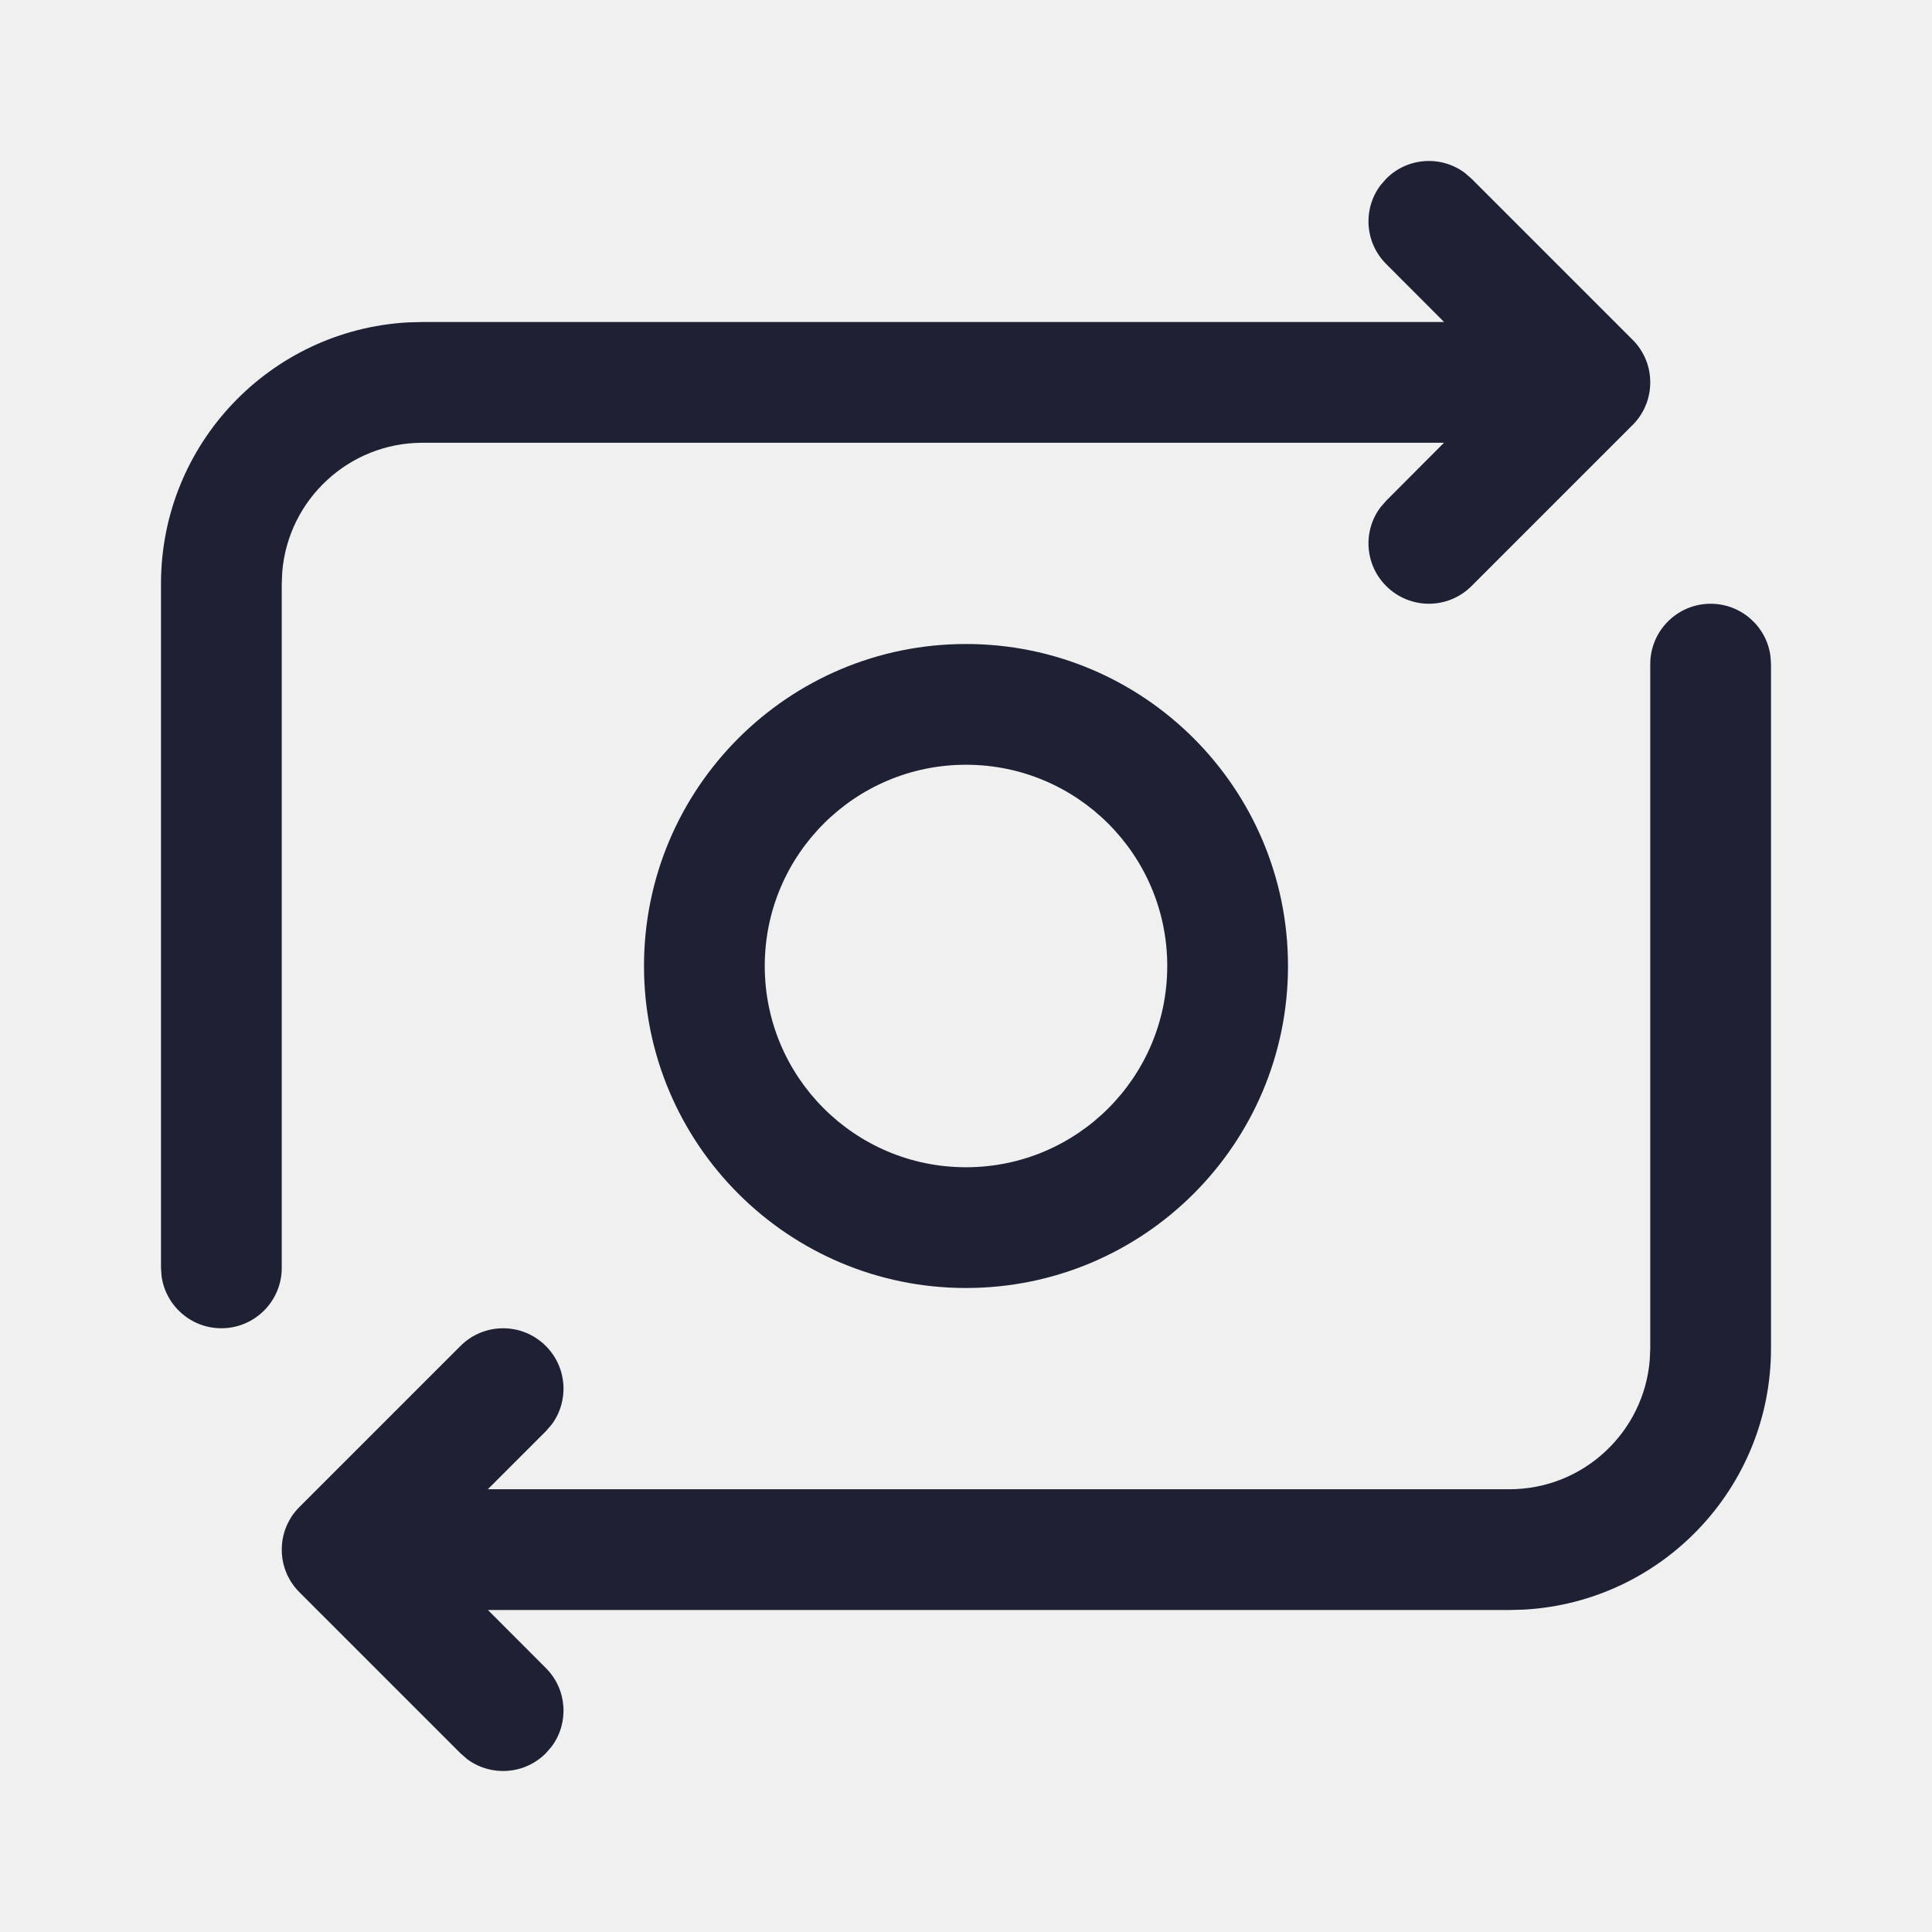
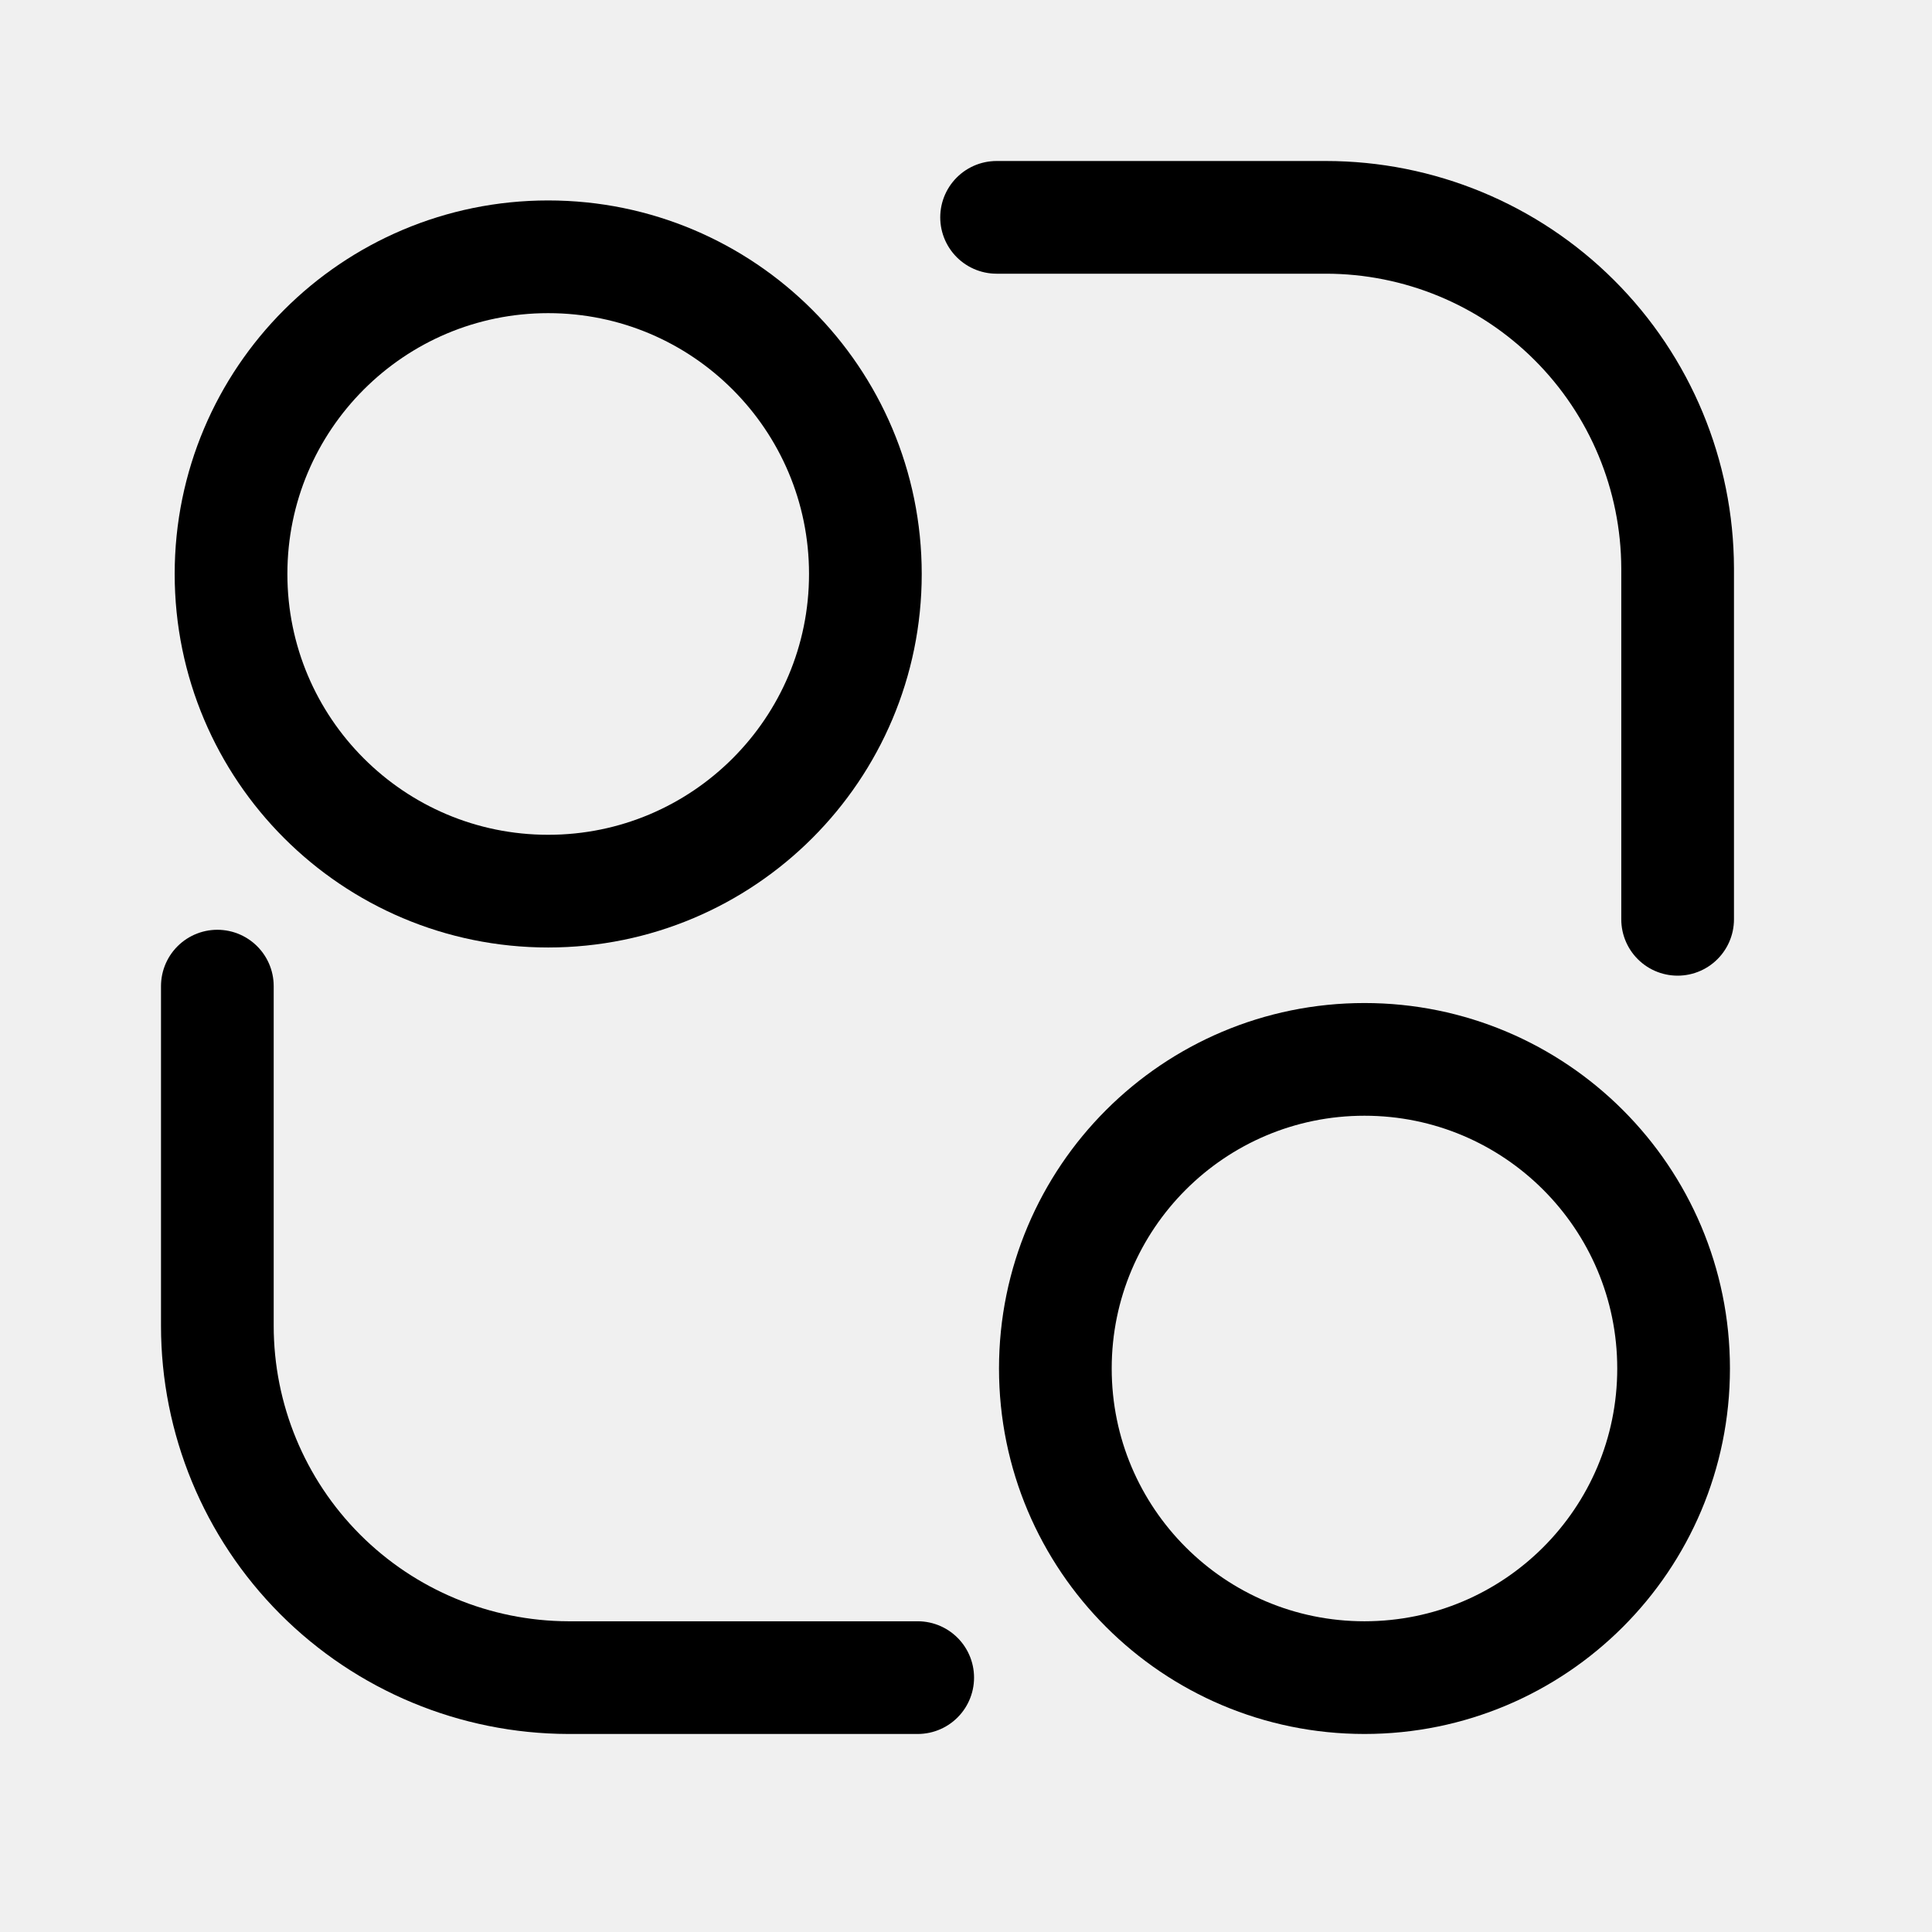
<svg xmlns="http://www.w3.org/2000/svg" width="24" height="24" viewBox="0 0 24 24" fill="none">
-   <path d="M21.25 7.5C21.63 7.5 21.944 7.782 21.993 8.148L22 8.25V16.75C22 18.483 20.643 19.899 18.934 19.995L18.75 20H6.061L6.78 20.72C7.047 20.986 7.071 21.403 6.853 21.696L6.78 21.78C6.514 22.047 6.097 22.071 5.804 21.853L5.72 21.78L3.72 19.78L3.656 19.708C3.654 19.705 3.651 19.702 3.649 19.699L3.72 19.78C3.683 19.743 3.65 19.703 3.623 19.661C3.609 19.641 3.597 19.62 3.586 19.598C3.581 19.589 3.576 19.581 3.572 19.572C3.56 19.545 3.548 19.517 3.538 19.487C3.536 19.48 3.534 19.474 3.532 19.468C3.511 19.4 3.5 19.326 3.5 19.25C3.5 19.212 3.503 19.174 3.508 19.137C3.51 19.125 3.512 19.114 3.515 19.102C3.52 19.077 3.526 19.053 3.533 19.029C3.537 19.017 3.541 19.005 3.545 18.993C3.554 18.97 3.563 18.948 3.573 18.927C3.579 18.915 3.585 18.902 3.592 18.89C3.605 18.866 3.619 18.844 3.634 18.822C3.638 18.816 3.643 18.81 3.647 18.804C3.672 18.771 3.695 18.744 3.72 18.72L5.72 16.72C6.013 16.427 6.487 16.427 6.78 16.72C7.047 16.986 7.071 17.403 6.853 17.696L6.78 17.78L6.06 18.5H18.75C19.668 18.5 20.421 17.793 20.494 16.893L20.5 16.75V8.25C20.5 7.836 20.836 7.5 21.25 7.5ZM18.196 2.147L18.28 2.22L20.28 4.22C20.306 4.245 20.329 4.272 20.351 4.301L20.28 4.22C20.317 4.257 20.35 4.297 20.377 4.339C20.391 4.359 20.403 4.38 20.414 4.402C20.419 4.411 20.424 4.419 20.428 4.428C20.44 4.455 20.452 4.483 20.462 4.513C20.464 4.52 20.466 4.526 20.468 4.532C20.489 4.6 20.5 4.674 20.5 4.75C20.5 4.788 20.497 4.826 20.492 4.863C20.49 4.872 20.488 4.882 20.486 4.892C20.481 4.919 20.475 4.945 20.467 4.971C20.463 4.983 20.459 4.995 20.455 5.007C20.446 5.03 20.437 5.052 20.427 5.074C20.421 5.085 20.415 5.097 20.408 5.11C20.395 5.134 20.381 5.156 20.366 5.178C20.362 5.184 20.358 5.19 20.353 5.196C20.329 5.228 20.308 5.252 20.285 5.276L20.28 5.28L18.28 7.28C17.987 7.573 17.513 7.573 17.22 7.28C16.953 7.014 16.929 6.597 17.147 6.304L17.22 6.22L17.938 5.5H5.25C4.332 5.5 3.579 6.207 3.506 7.106L3.5 7.25V15.75C3.5 16.164 3.164 16.5 2.75 16.5C2.37 16.5 2.057 16.218 2.007 15.852L2 15.75V7.25C2 5.517 3.356 4.101 5.066 4.005L5.25 4H17.939L17.22 3.28C16.953 3.014 16.929 2.597 17.147 2.304L17.22 2.22C17.486 1.953 17.903 1.929 18.196 2.147ZM12 8C14.209 8 16 9.791 16 12C16 14.209 14.209 16 12 16C9.791 16 8 14.209 8 12C8 9.791 9.791 8 12 8ZM12 9.5C10.619 9.5 9.5 10.619 9.5 12C9.5 13.381 10.619 14.5 12 14.5C13.381 14.5 14.5 13.381 14.5 12C14.5 10.619 13.381 9.5 12 9.5Z" fill="#1E2134" />
+   <g clip-path="url(#clip0_40753_10347)">
+     <path d="M11.4 20.84H7.06C5.903 20.837 4.794 20.376 3.976 19.556C3.159 18.737 2.7 17.627 2.7 16.47V12.25" stroke="currentColor" stroke-width="1.4" stroke-linecap="round" stroke-linejoin="round" />
+     <path d="M12.38 2.7H16.47C17.627 2.7 18.737 3.159 19.556 3.976C20.376 4.794 20.837 5.903 20.84 7.06V11.42" stroke="currentColor" stroke-width="1.4" stroke-linecap="round" stroke-linejoin="round" />
+     <path d="M6.81 11.07C8.986 11.07 10.75 9.306 10.75 7.13C10.75 4.954 8.986 3.19 6.81 3.19C4.634 3.19 2.87 4.954 2.87 7.13C2.87 9.306 4.634 11.07 6.81 11.07Z" stroke="currentColor" stroke-width="1.4" stroke-miterlimit="10" />
+     <path d="M16.95 20.84C19.071 20.84 20.79 19.121 20.79 17C20.79 14.879 19.071 13.16 16.95 13.16C14.829 13.16 13.11 14.879 13.11 17C13.11 19.121 14.829 20.84 16.95 20.84Z" stroke="currentColor" stroke-width="1.4" stroke-linecap="round" stroke-linejoin="round" />
+   </g>
+   <defs>
+     <clipPath id="clip0_40753_10347">
+       <rect width="19.54" height="19.54" fill="white" transform="translate(2 2)" />
+     </clipPath>
+   </defs>
</svg>
